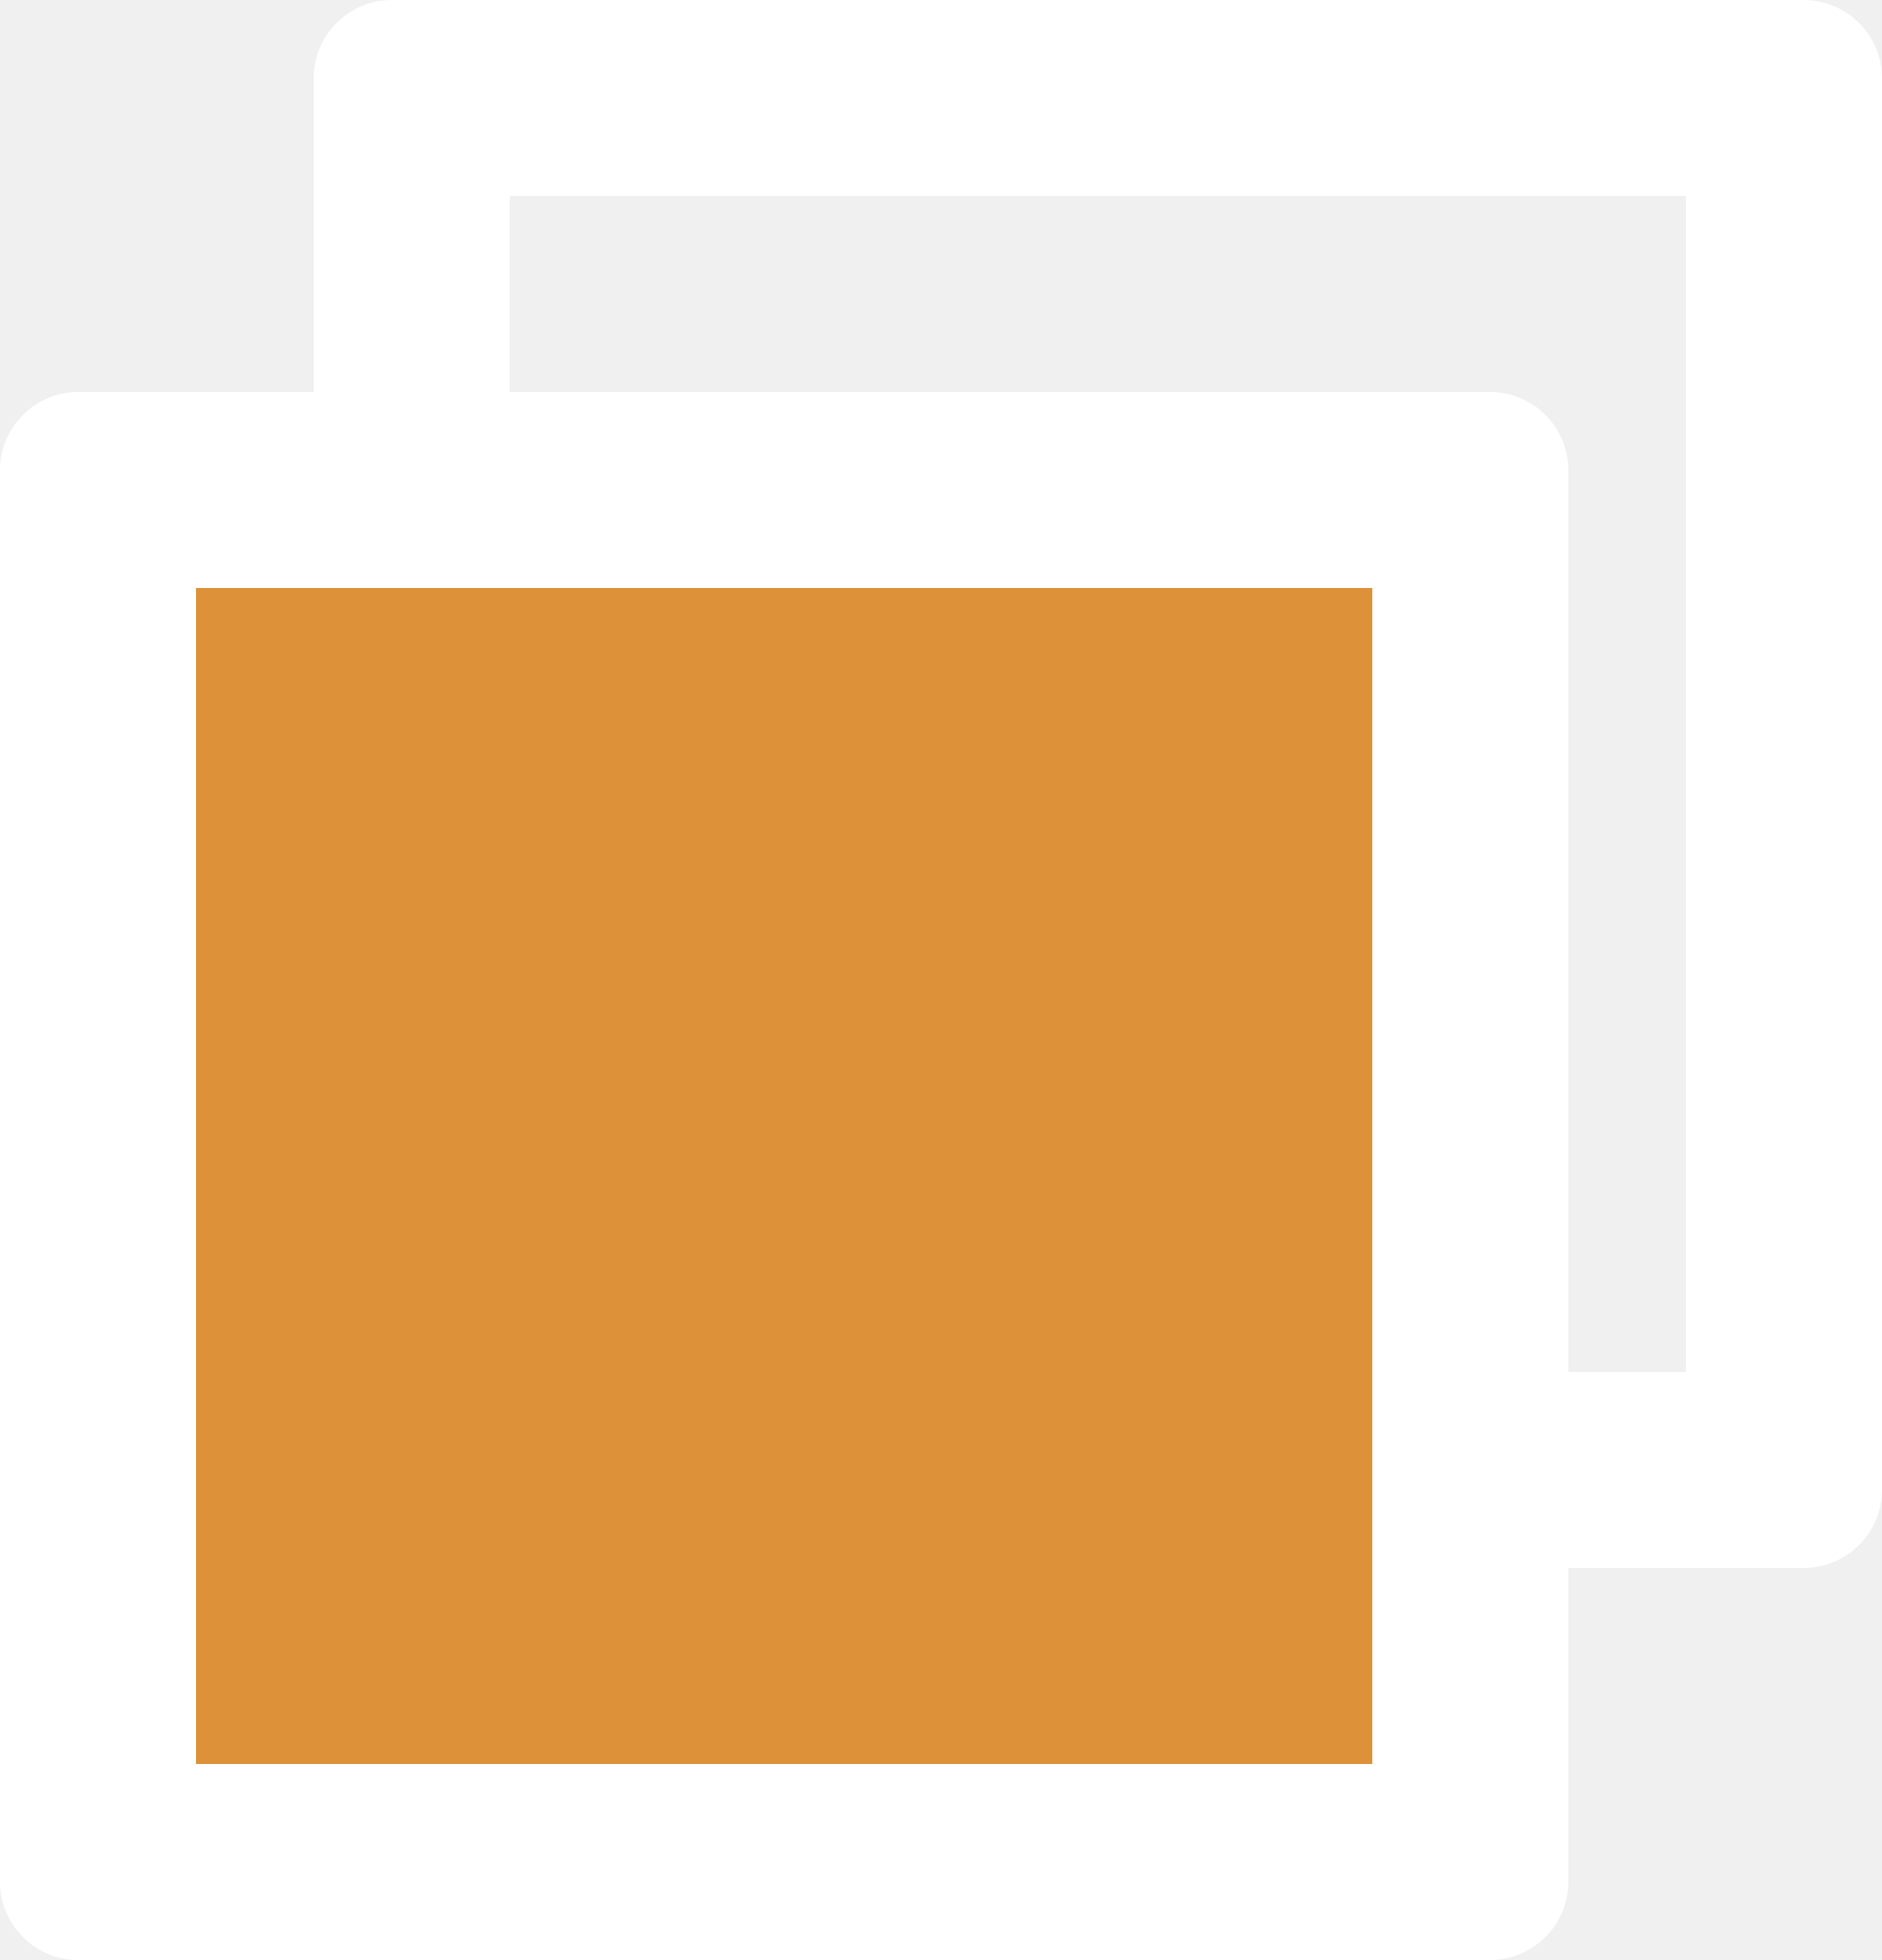
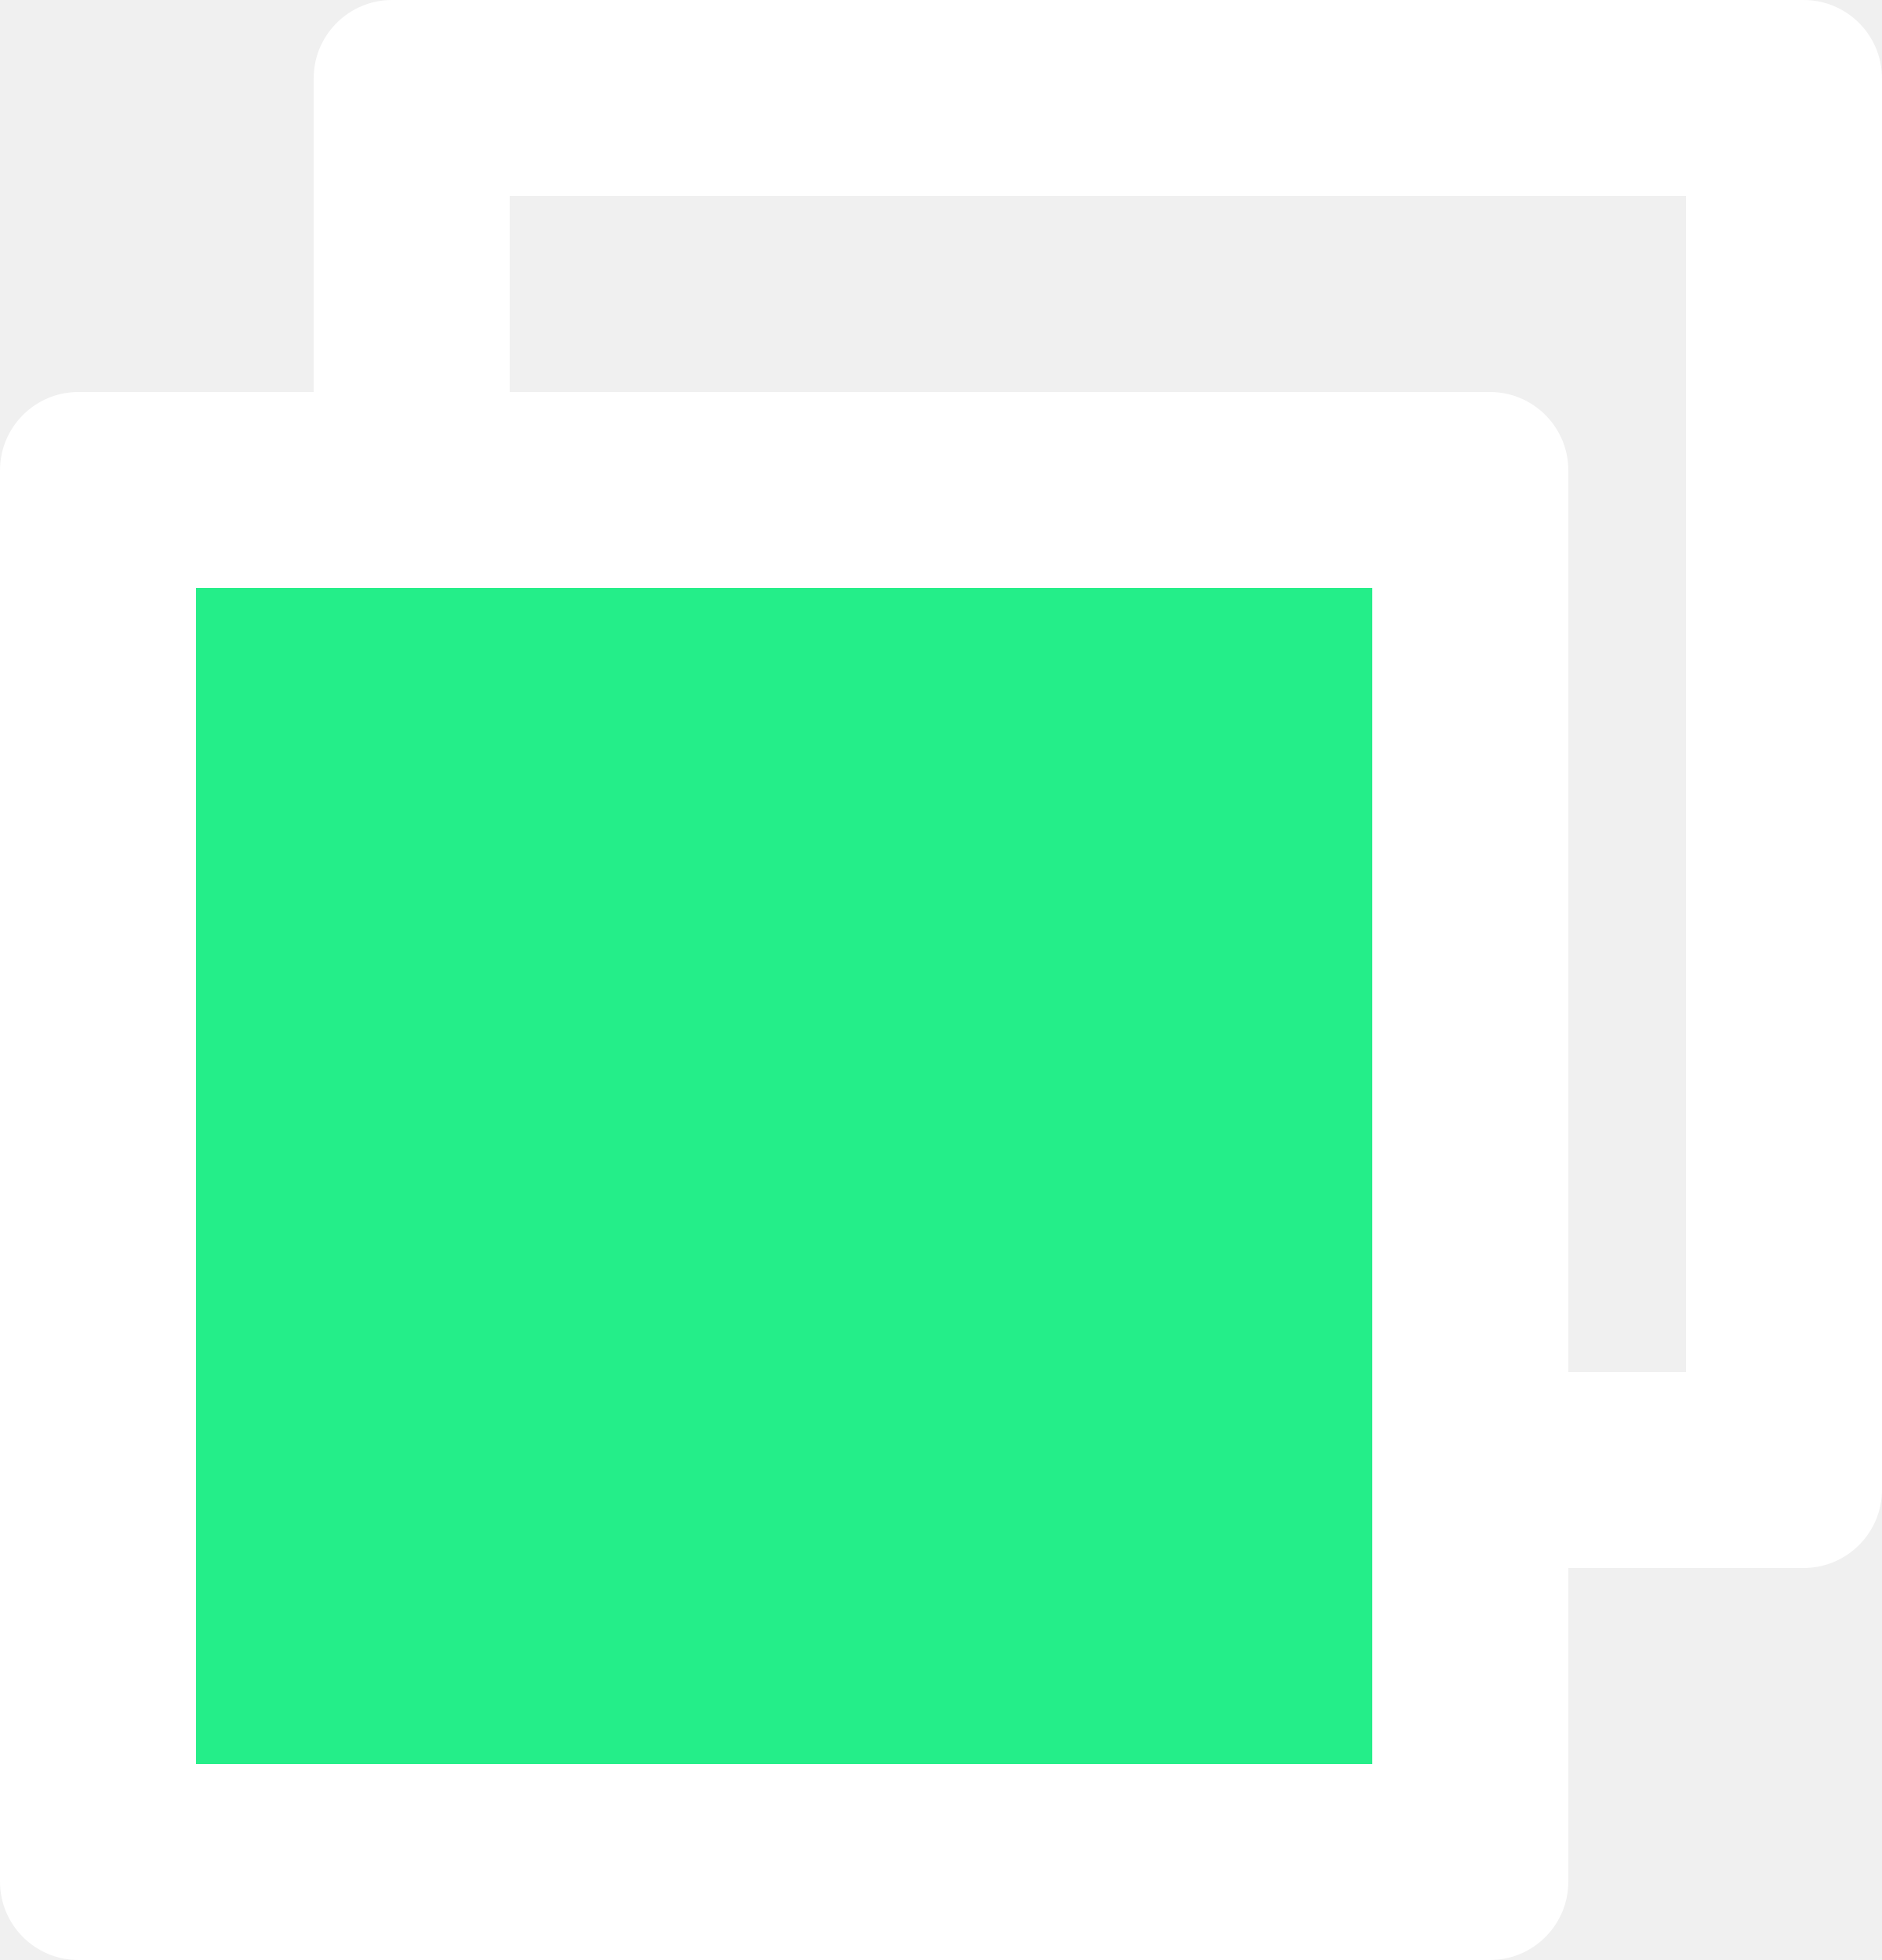
<svg xmlns="http://www.w3.org/2000/svg" width="24" height="25" viewBox="0 0 24 25" fill="none">
  <mask id="path-1-inside-1_198_28" fill="white">
    <rect x="4" width="20" height="20" rx="1" />
  </mask>
  <rect x="4" width="20" height="20" rx="1" stroke="white" stroke-width="5" mask="url(#path-1-inside-1_198_28)" />
  <mask id="path-2-inside-2_198_28" fill="white">
    <rect y="5" width="20" height="20" rx="1" />
  </mask>
-   <rect y="5" width="20" height="20" rx="1" fill="#DD9138" stroke="white" stroke-width="5" mask="url(#path-2-inside-2_198_28)" />
+   <rect y="5" width="20" height="20" rx="1" fill="#24ee89" stroke="white" stroke-width="5" mask="url(#path-2-inside-2_198_28)" />
</svg>
